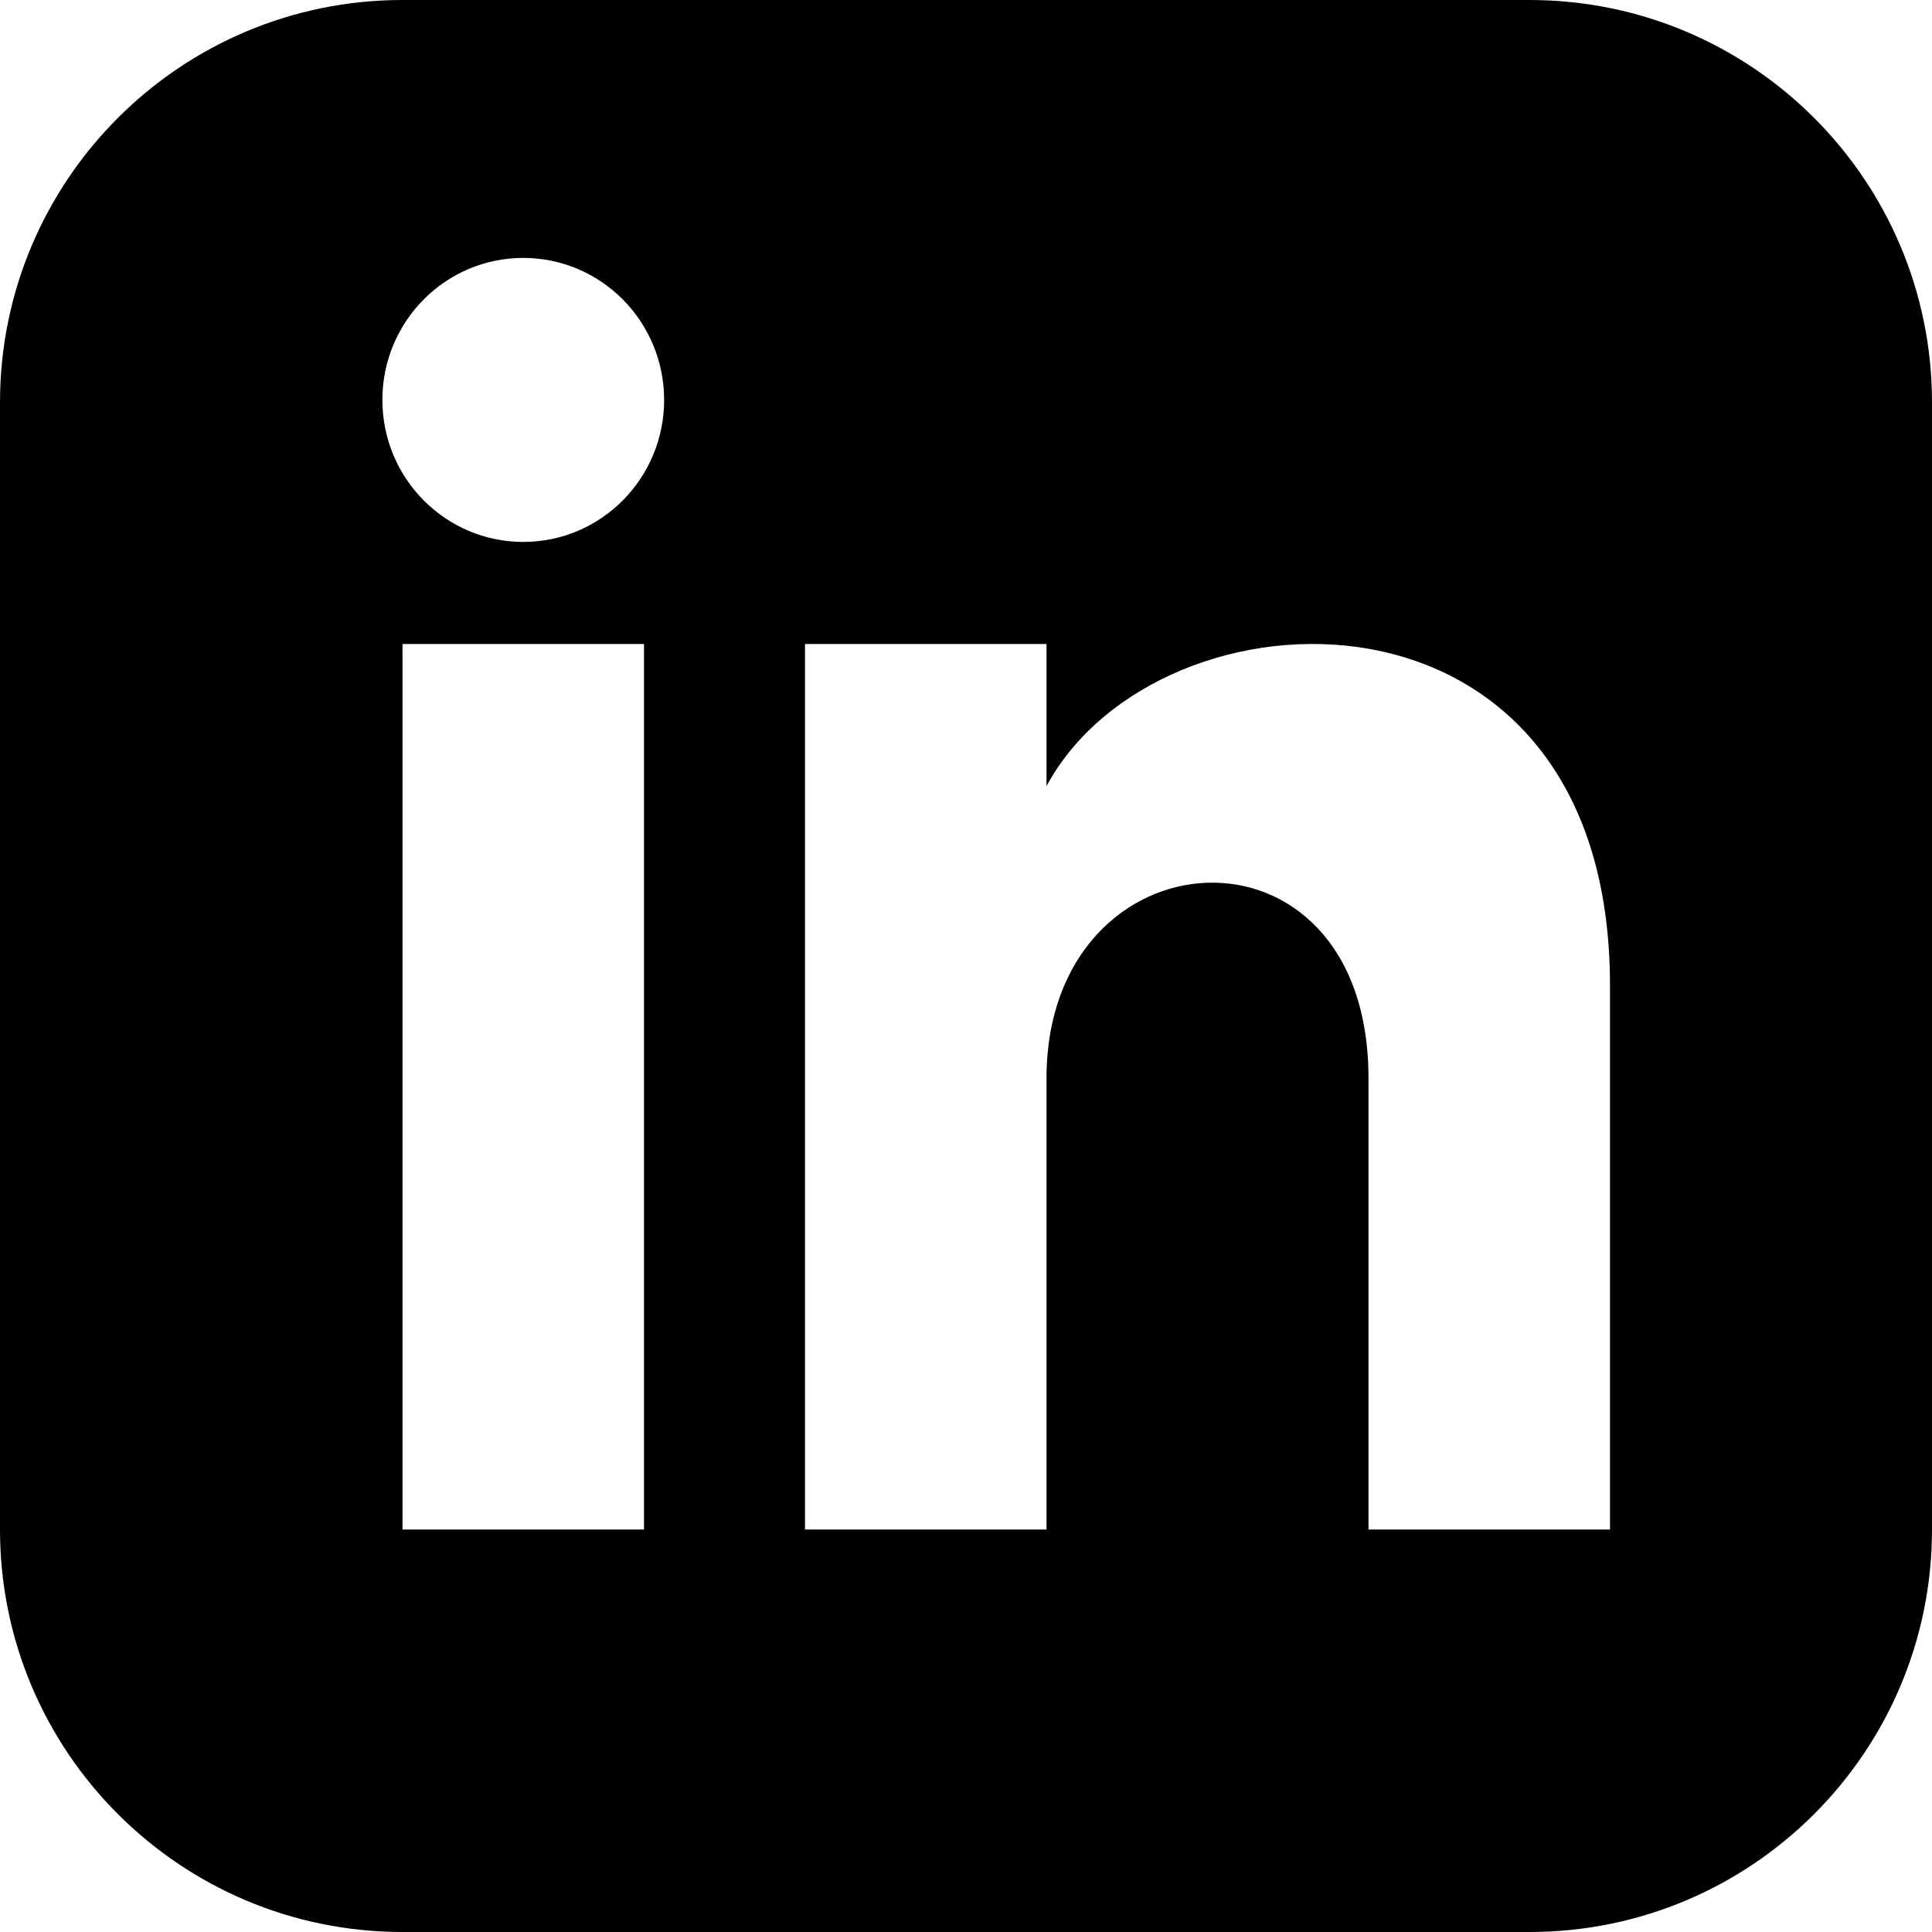
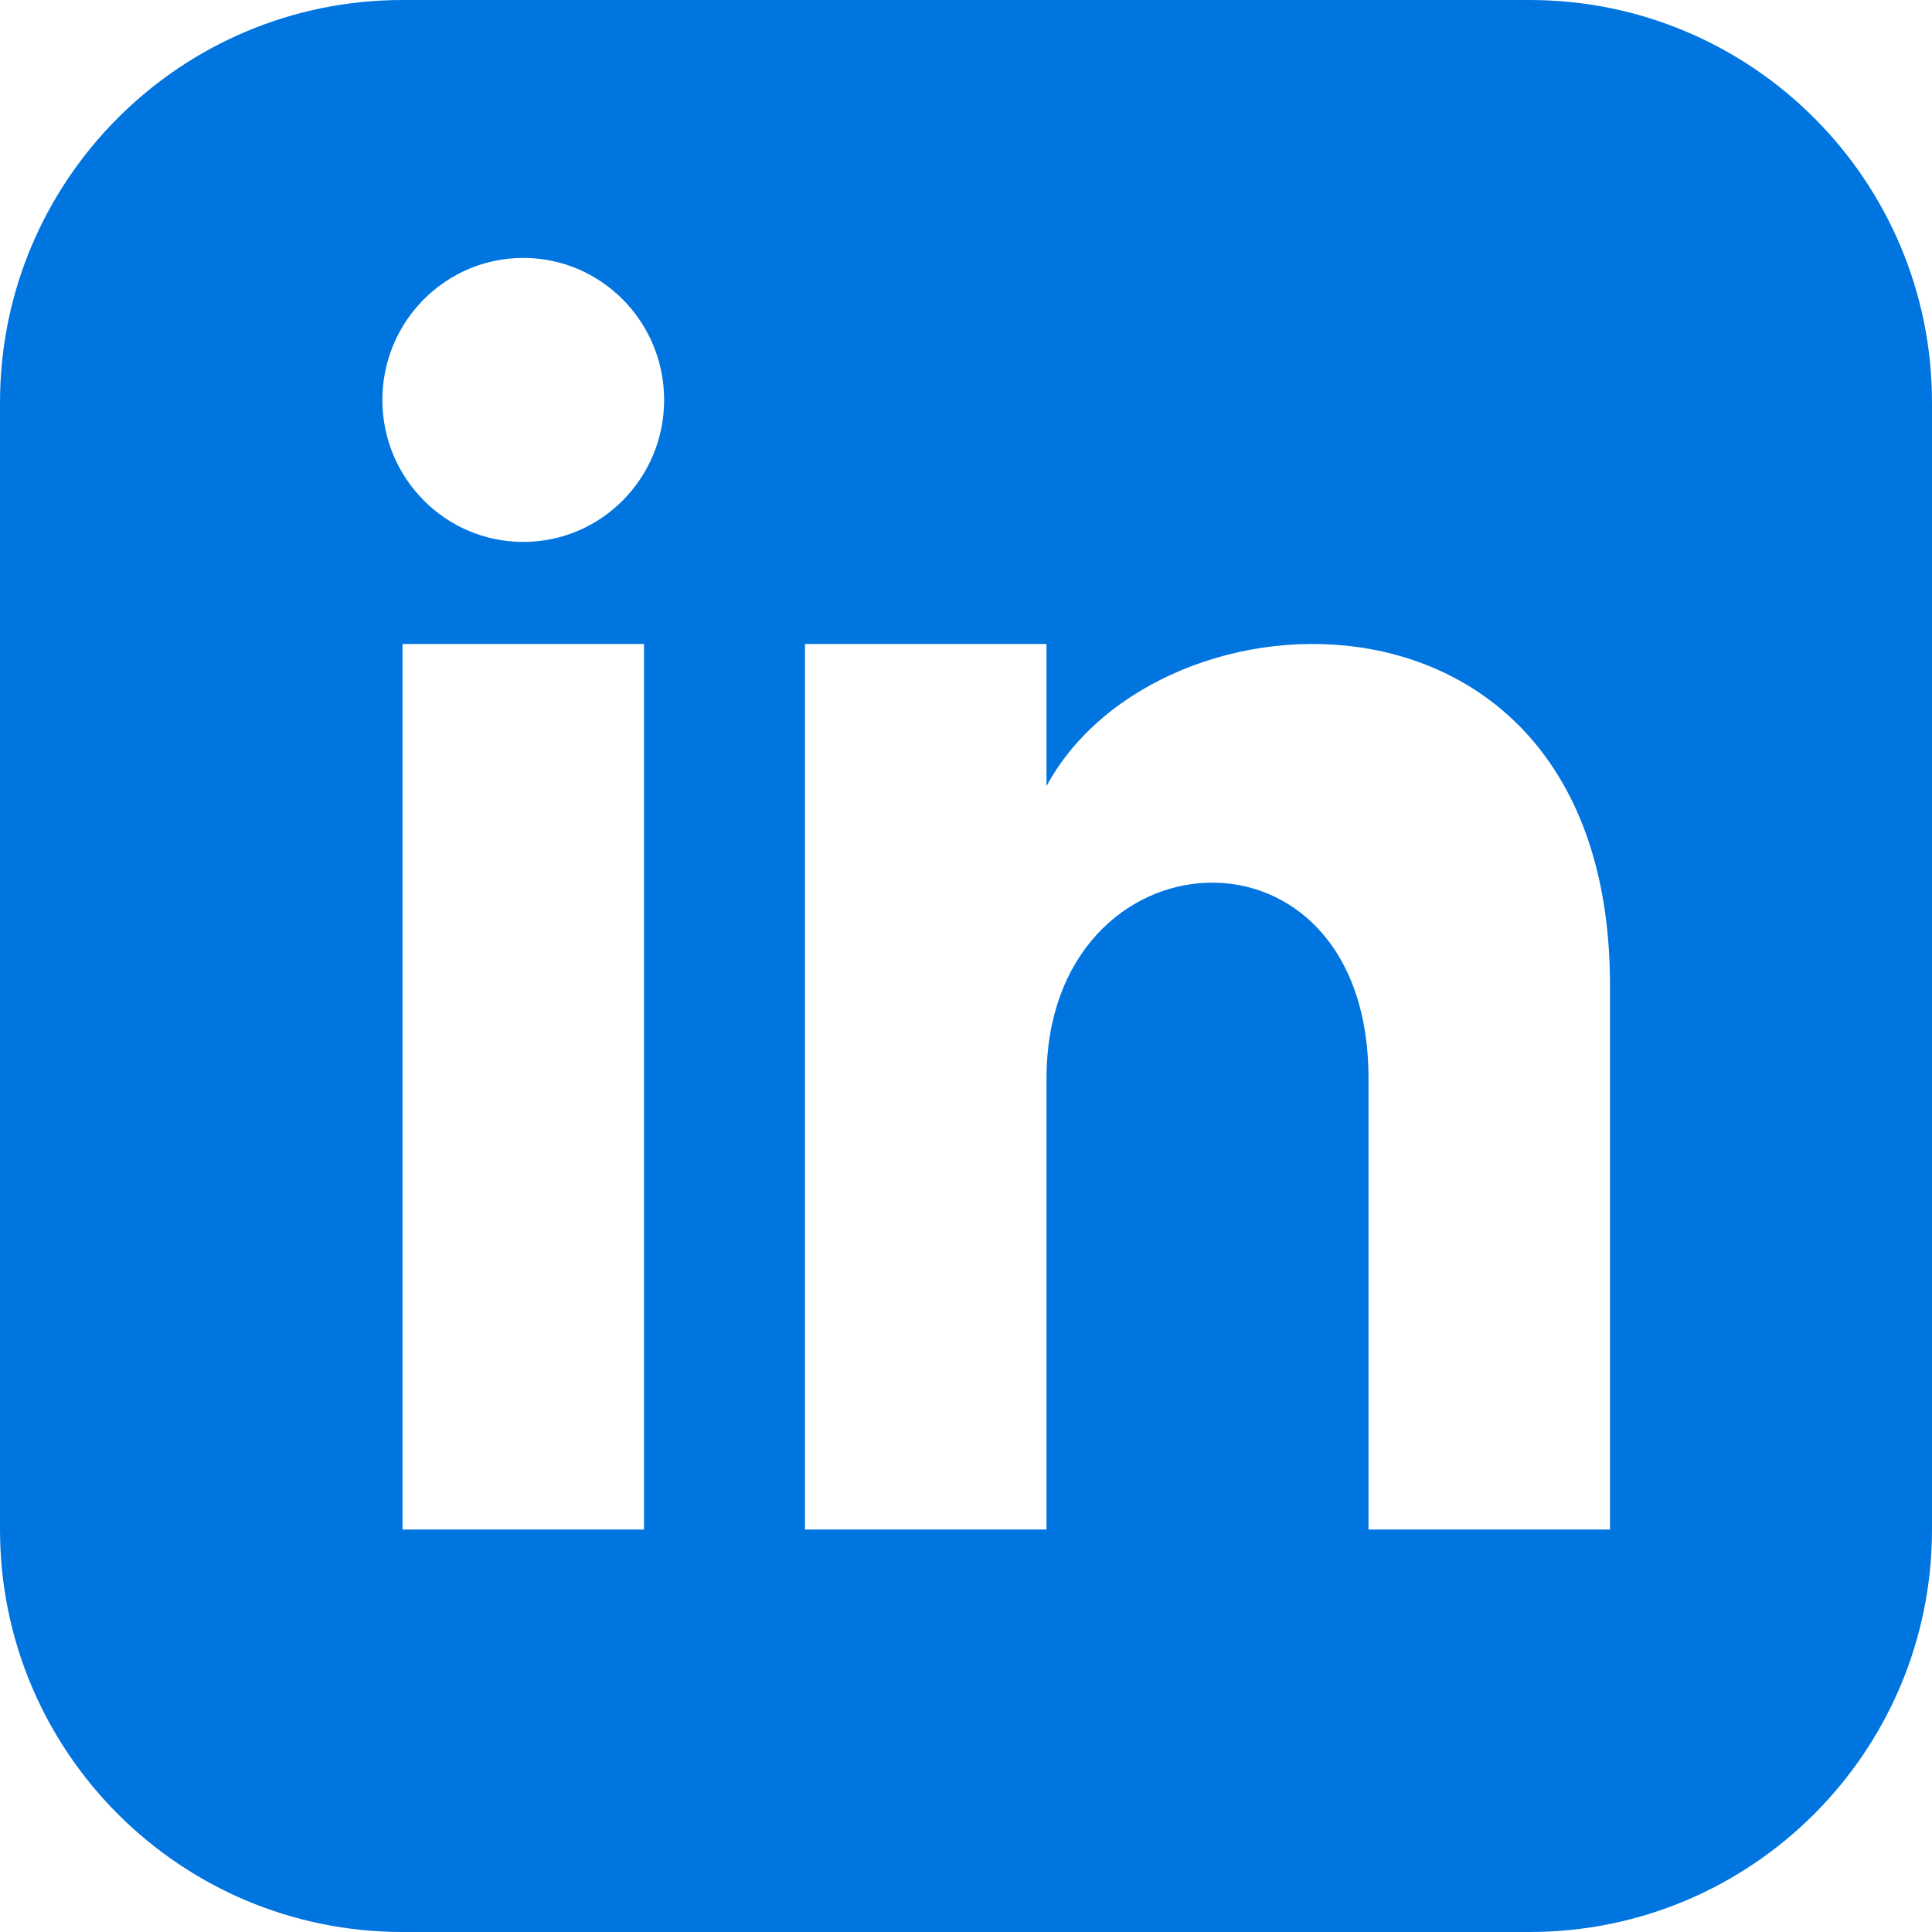
- <svg xmlns="http://www.w3.org/2000/svg" width="24" height="24" viewBox="0 0 24 24">
+ <svg xmlns="http://www.w3.org/2000/svg" width="24" height="24" viewBox="0 0 24 24" fill="rgb(0, 117, 224)">
  <path d="M19 0h-14c-2.761 0-5 2.239-5 5v14c0 2.761 2.239 5 5 5h14c2.762 0 5-2.239 5-5v-14c0-2.761-2.238-5-5-5zm-11 19h-3v-11h3v11zm-1.5-12.268c-.966 0-1.75-.79-1.75-1.764s.784-1.764 1.75-1.764 1.75.79 1.75 1.764-.783 1.764-1.75 1.764zm13.5 12.268h-3v-5.604c0-3.368-4-3.113-4 0v5.604h-3v-11h3v1.765c1.396-2.586 7-2.777 7 2.476v6.759z" />
</svg>
